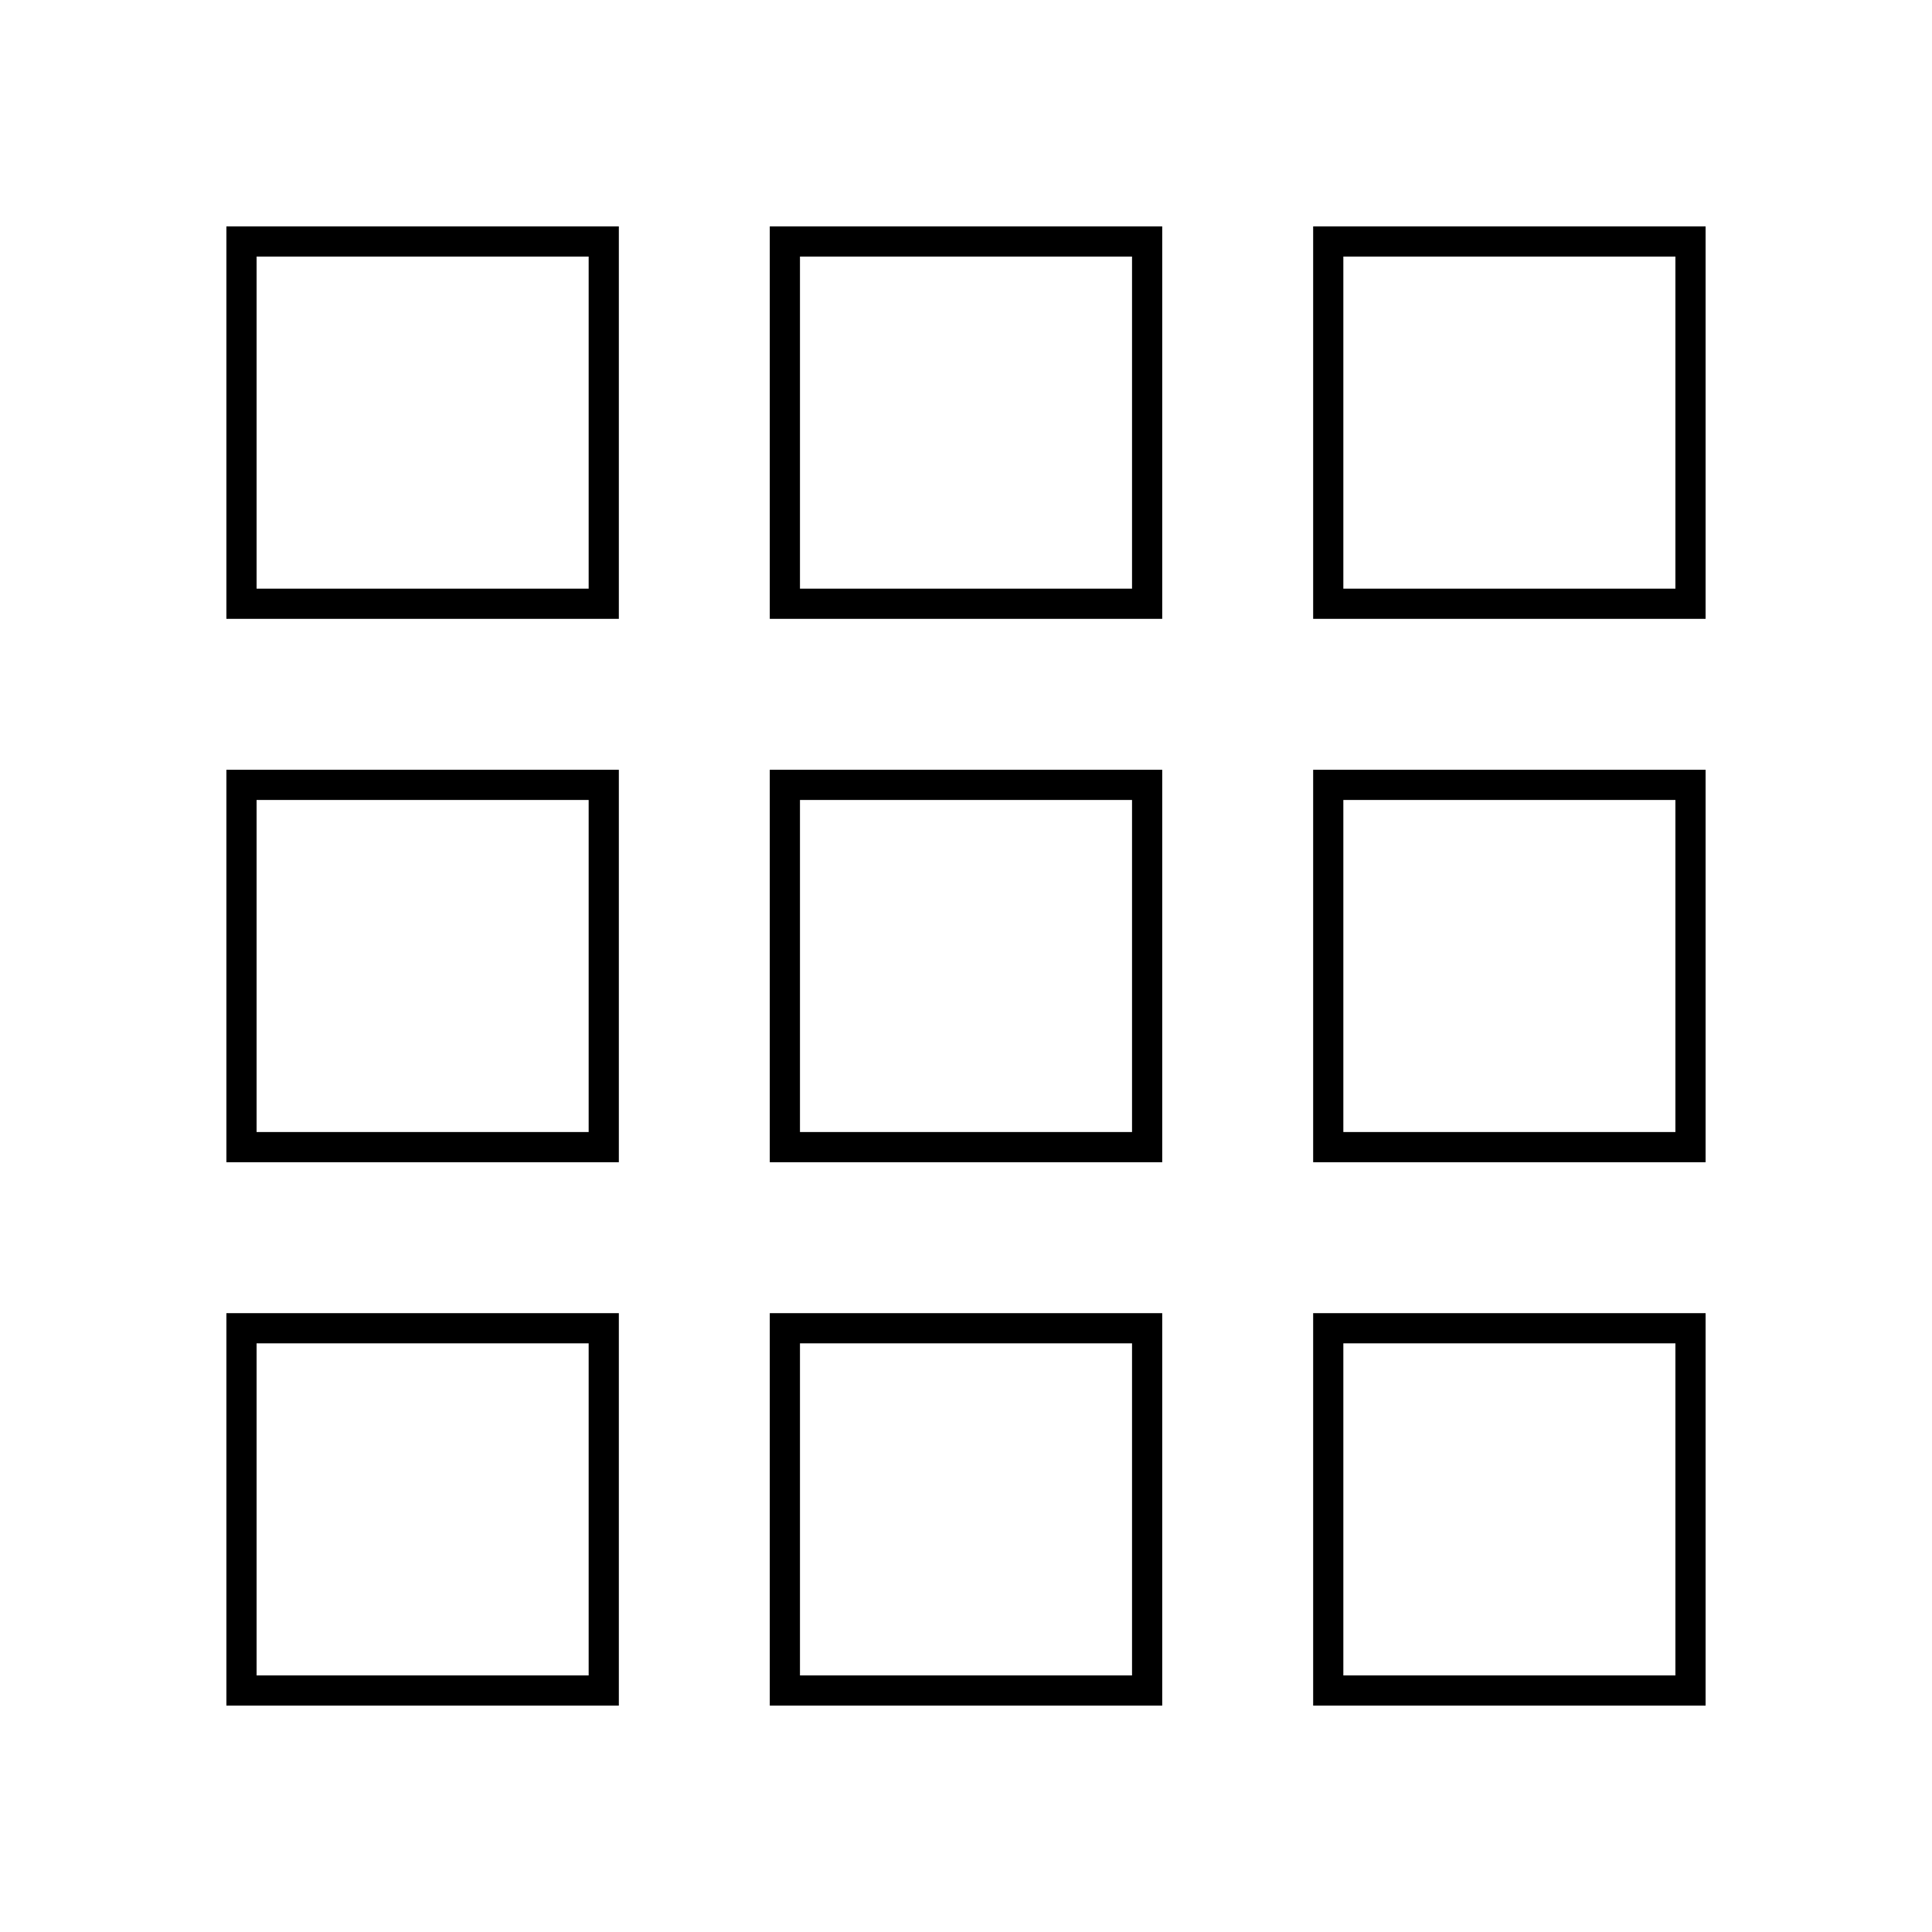
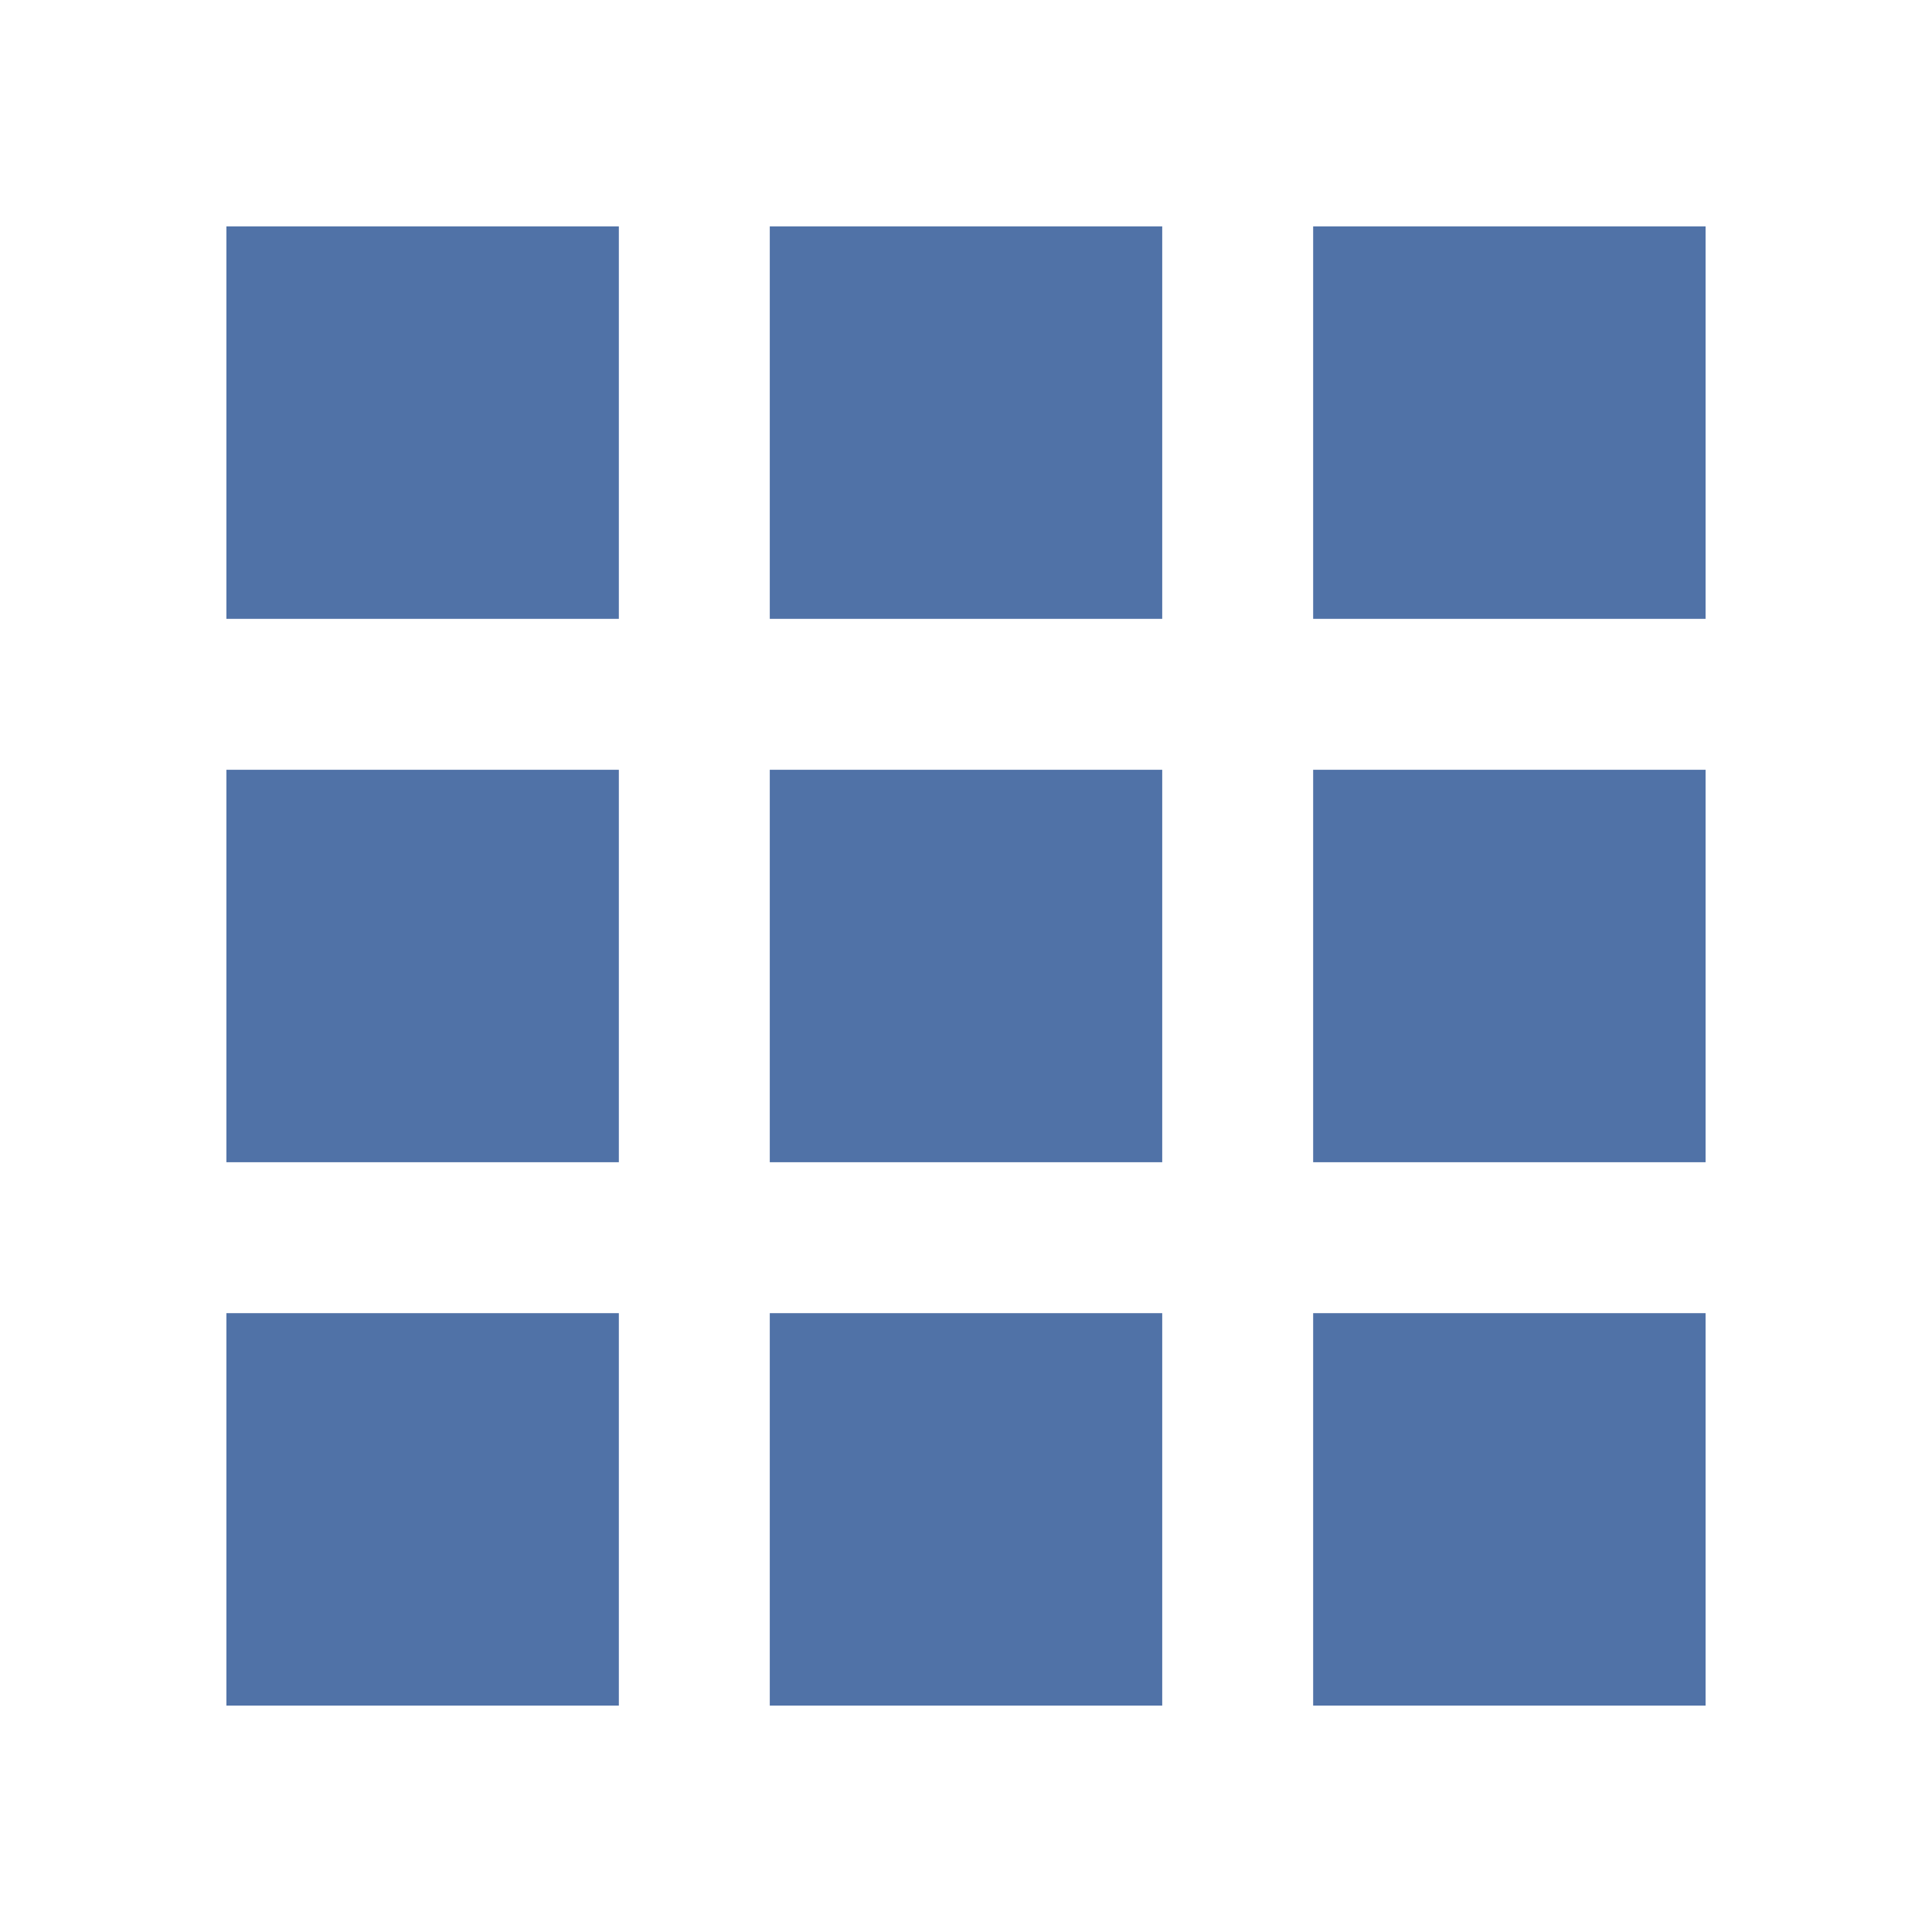
- <svg xmlns="http://www.w3.org/2000/svg" width="800px" height="800px" viewBox="0 0 64 64" fill="none" stroke="#000000">
+ <svg xmlns="http://www.w3.org/2000/svg" width="800px" height="800px" viewBox="0 0 64 64" fill="#5072A7" stroke="#5072A7">
  <rect x="8" y="8" width="12" height="12" />
  <rect x="26" y="8" width="12" height="12" />
  <rect x="26" y="44" width="12" height="12" />
  <rect x="44" y="8" width="12" height="12" />
  <rect x="8" y="26" width="12" height="12" />
  <rect x="26" y="26" width="12" height="12" />
  <rect x="44" y="26" width="12" height="12" />
  <rect x="8" y="44" width="12" height="12" />
  <rect x="44" y="44" width="12" height="12" />
</svg>
